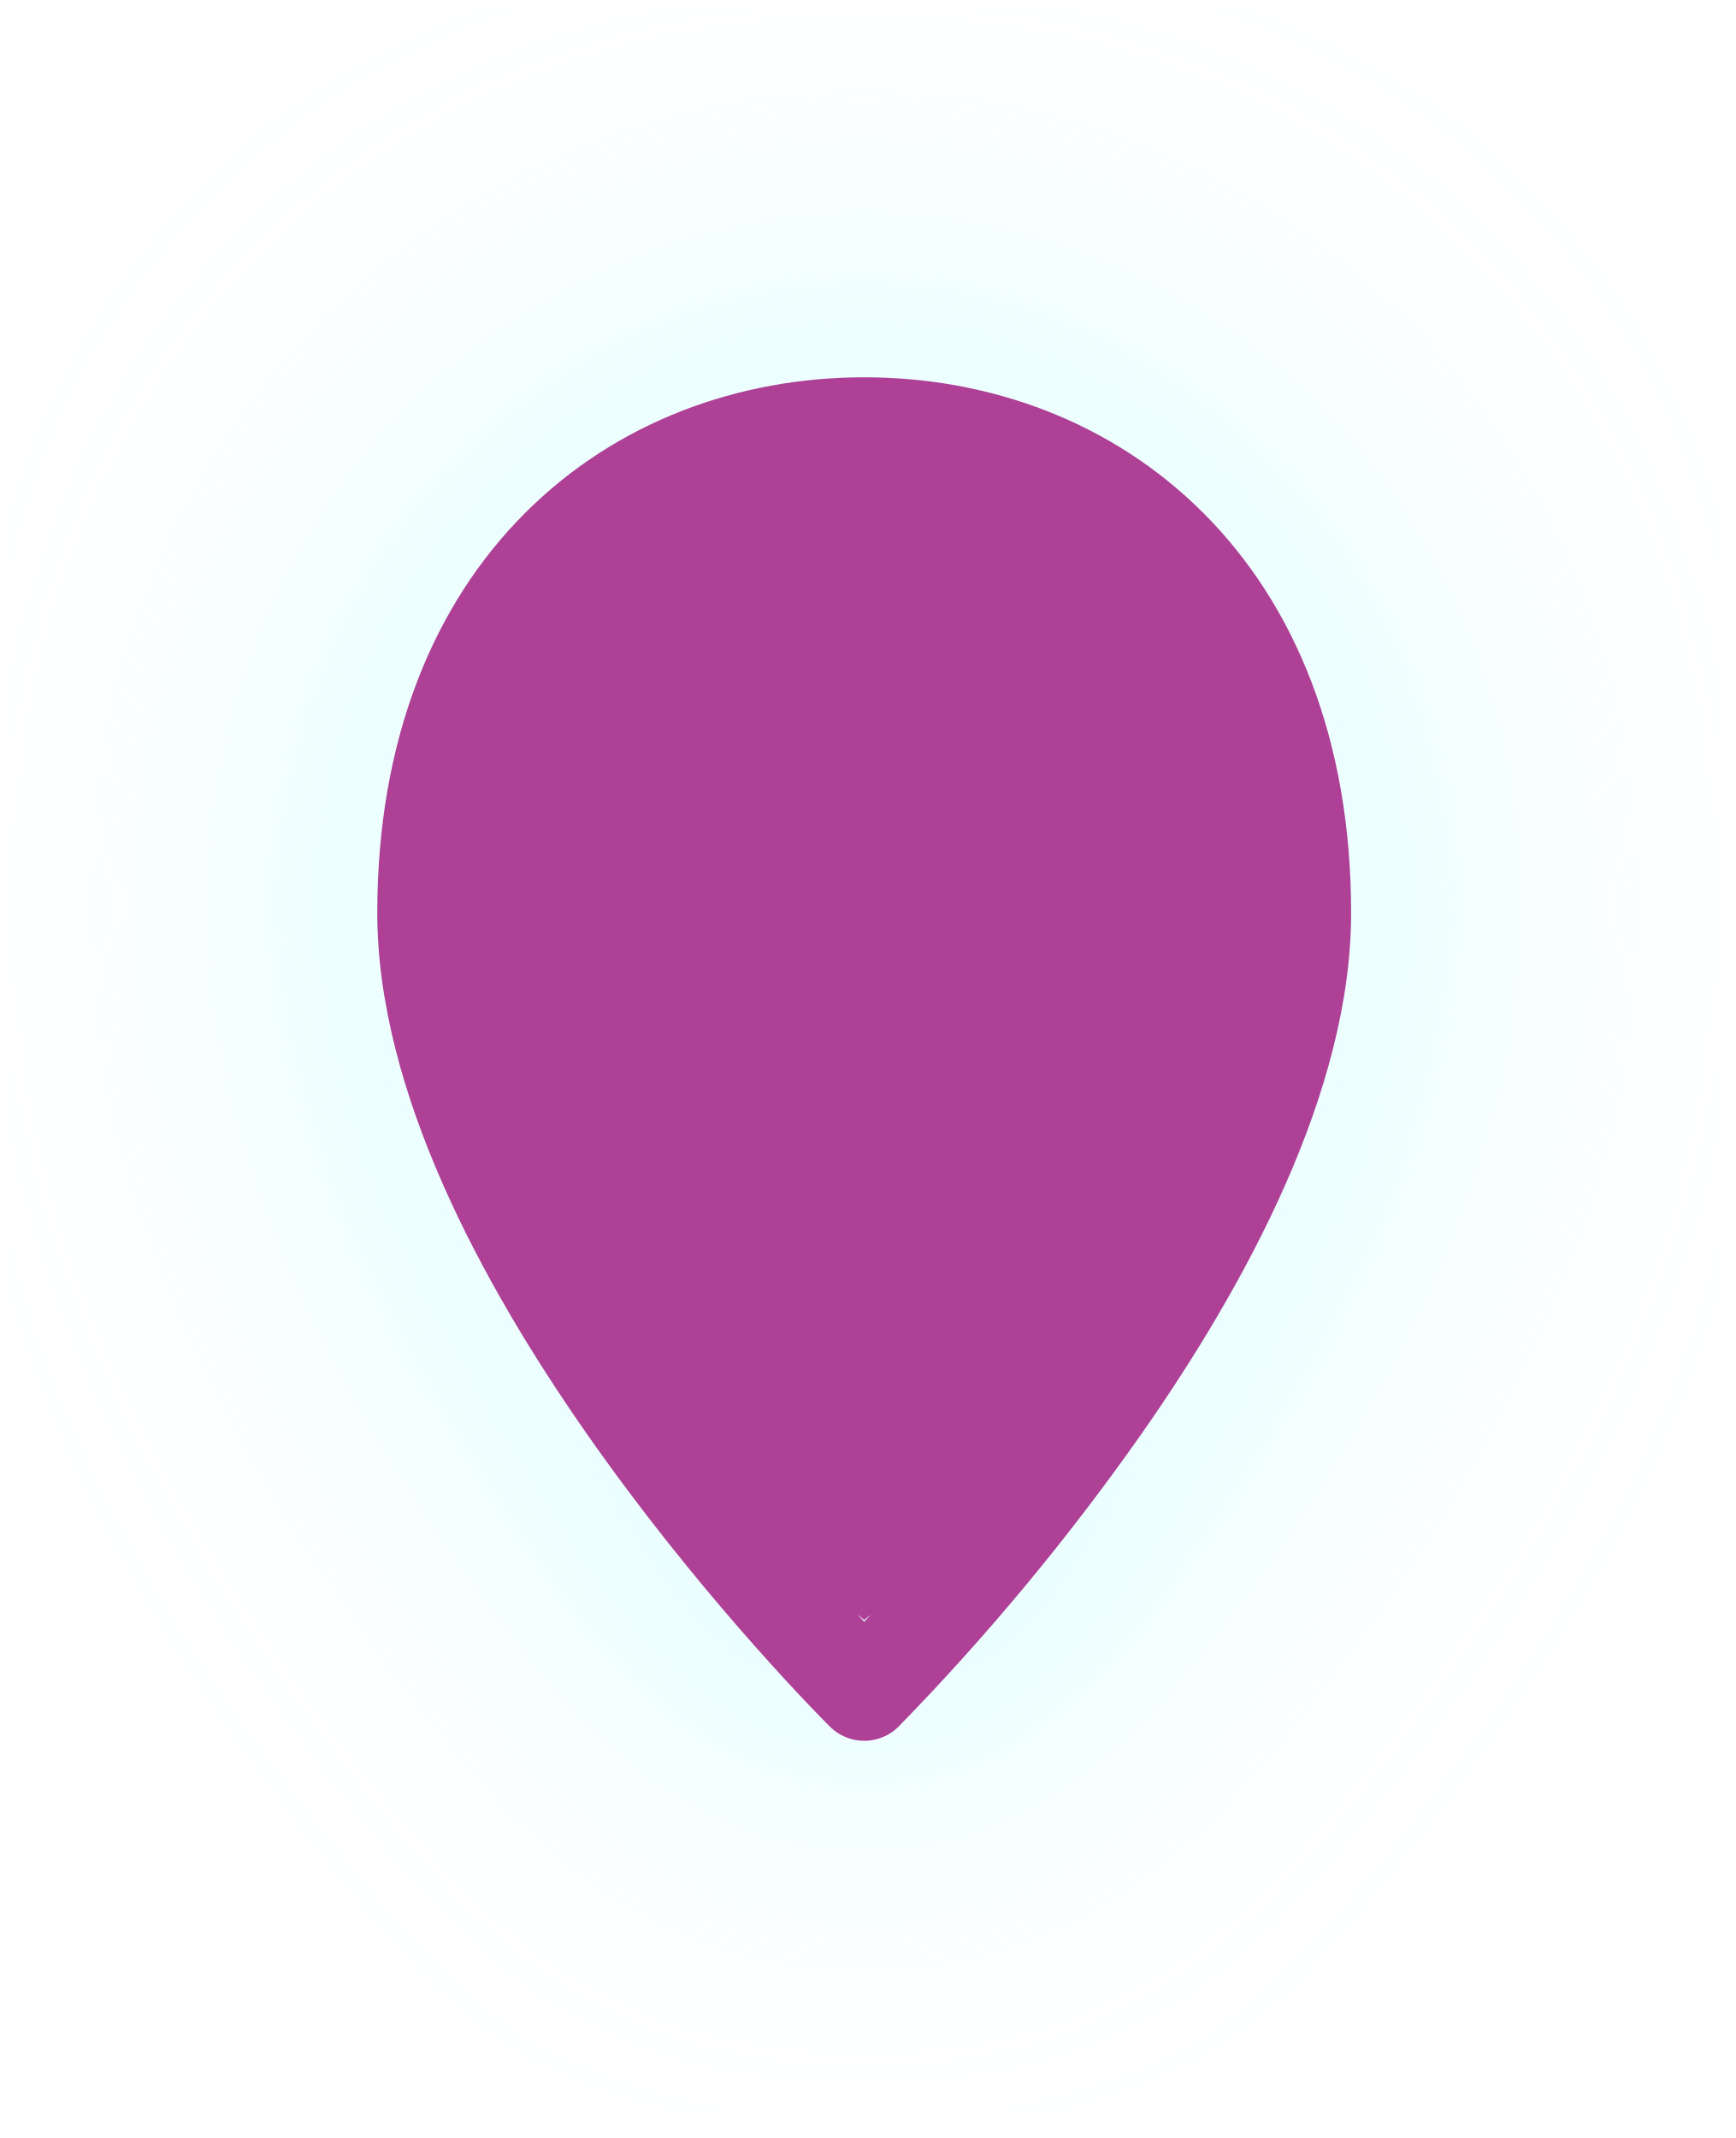
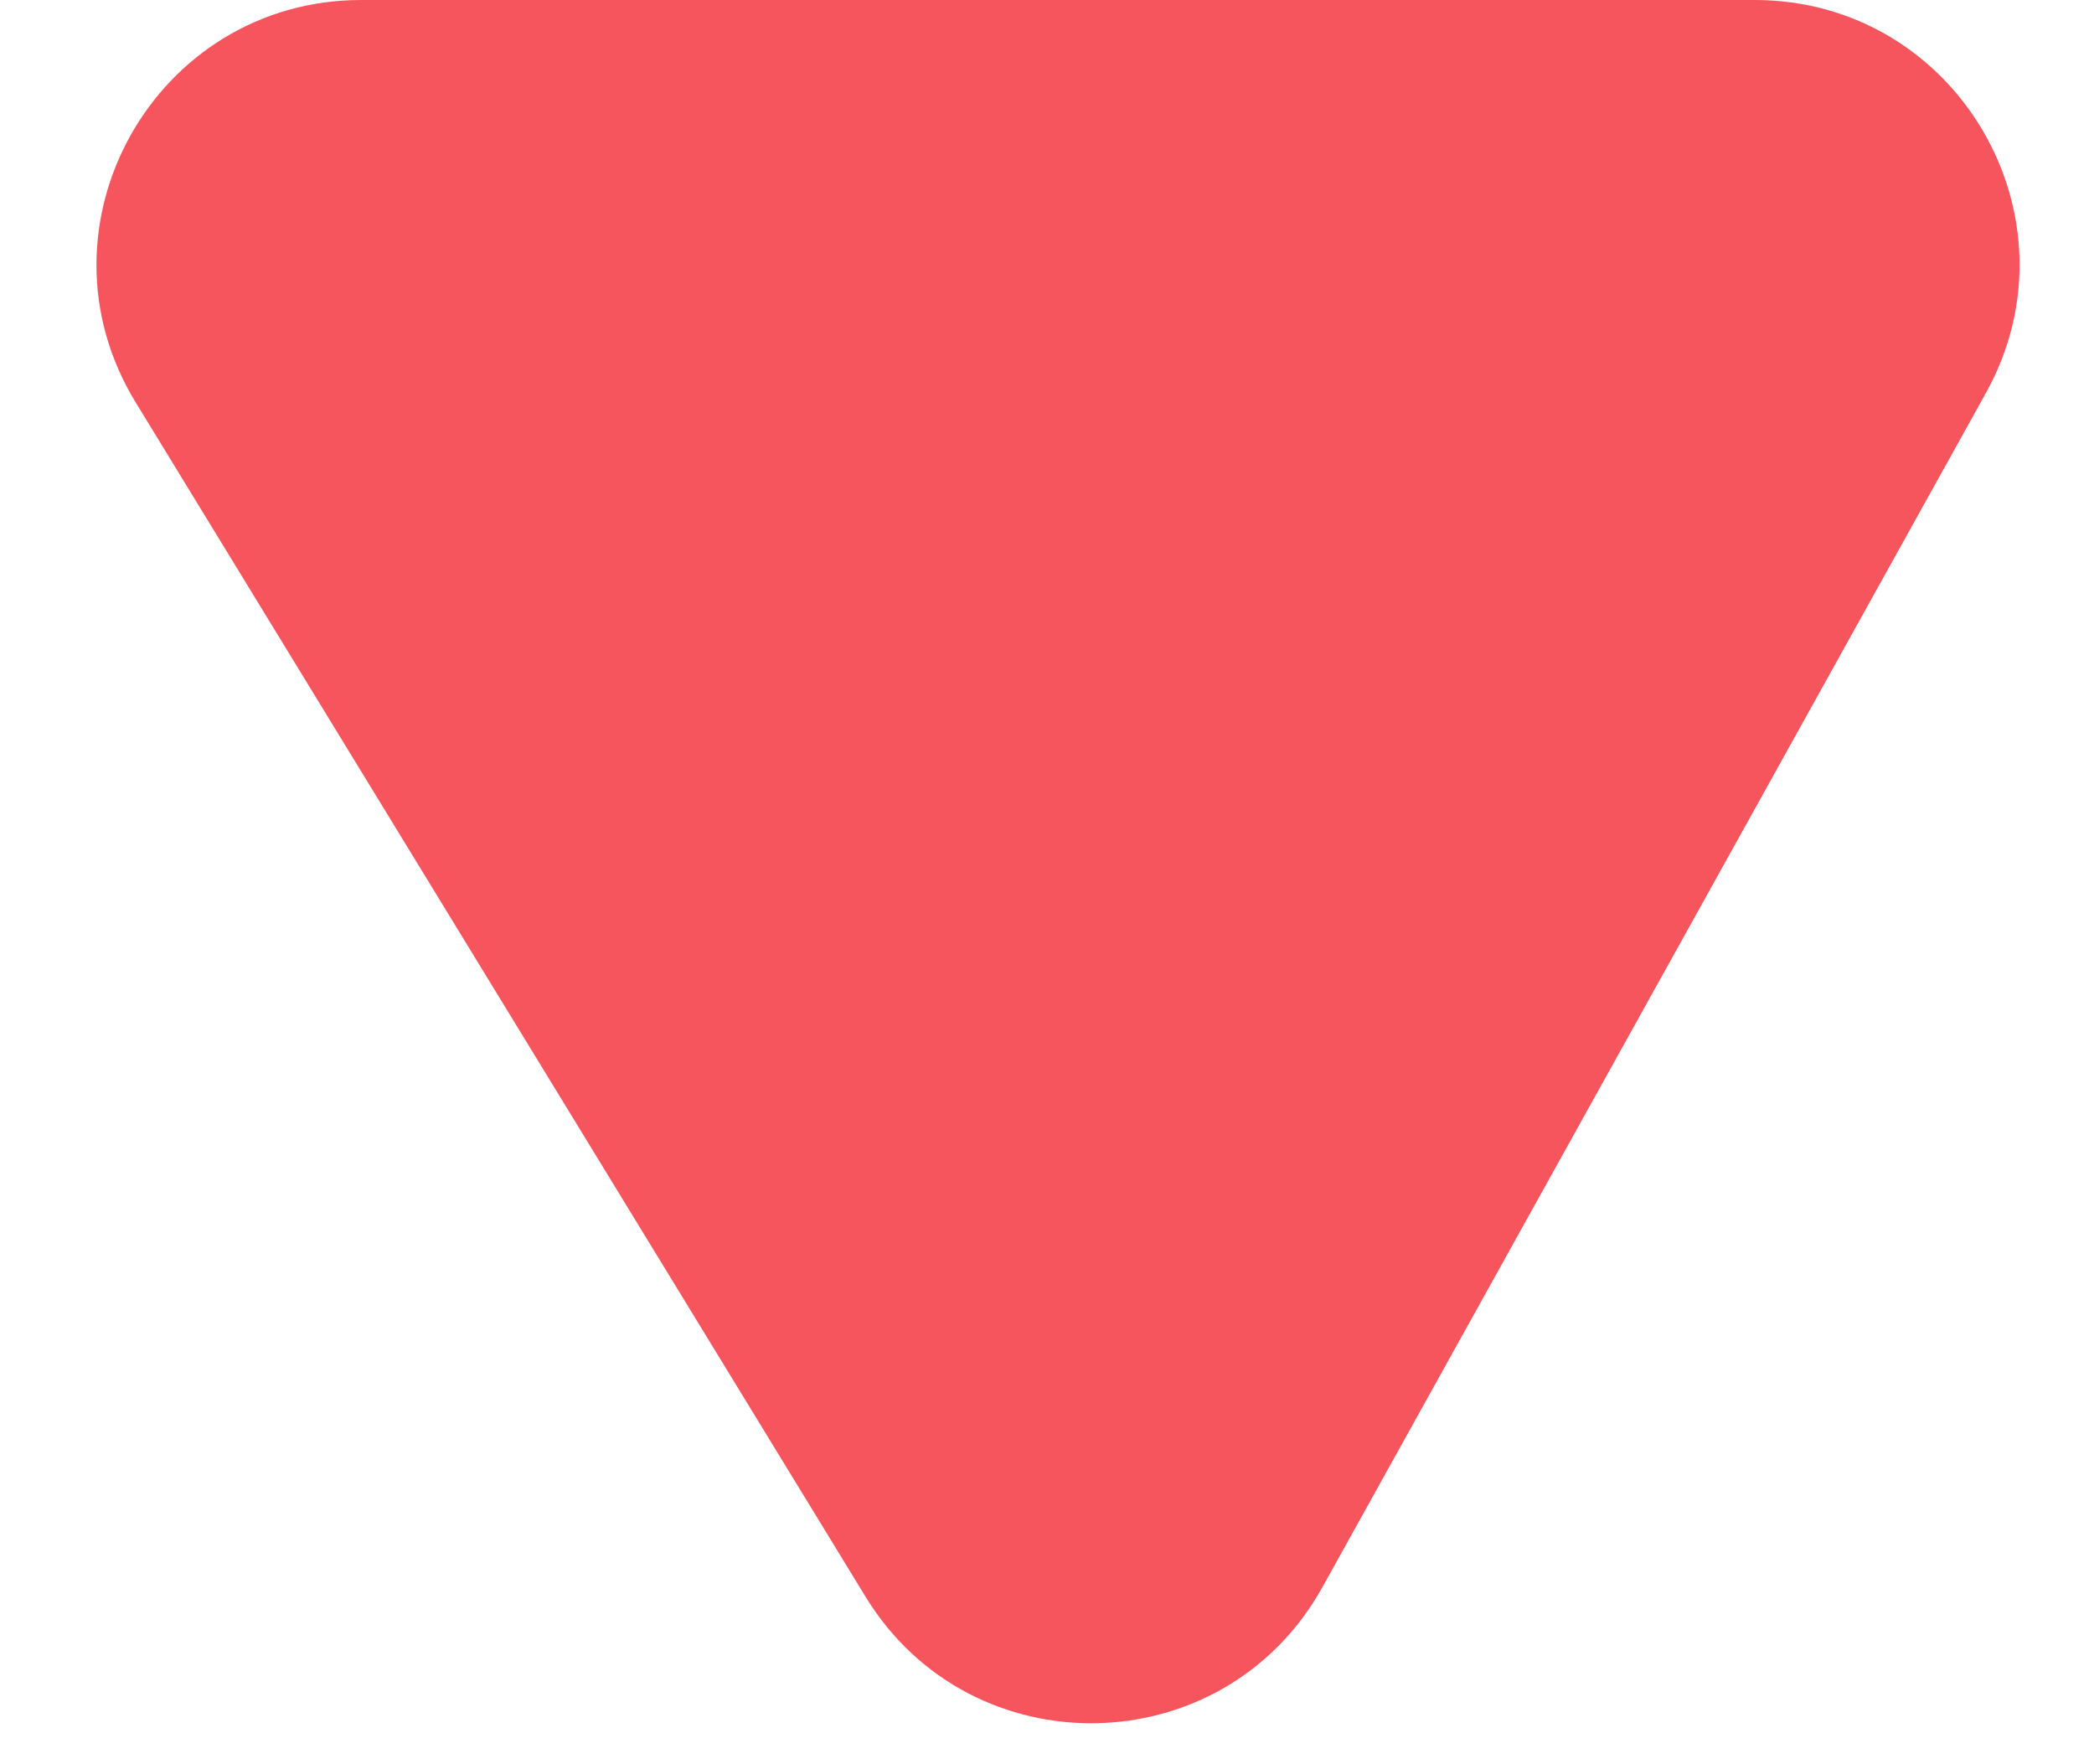
- <svg xmlns="http://www.w3.org/2000/svg" width="69" height="85" viewBox="0 0 69 85" fill="none">
-   <g filter="url(#filter0_f_723_498)">
-     <path d="M35.73 68.64C35.55 68.82 35.336 68.964 35.101 69.061C34.866 69.159 34.614 69.209 34.359 69.209C34.105 69.209 33.852 69.159 33.617 69.061C33.382 68.964 33.168 68.82 32.989 68.64C31.978 67.626 27.537 63.026 23.336 57.013C19.193 51.085 15 43.4 15 36.295C15 29.403 17.234 24.041 20.87 20.401C24.49 16.773 29.361 15 34.359 15C39.358 15 44.228 16.773 47.849 20.401C51.484 24.041 53.718 29.399 53.718 36.295C53.718 43.4 49.525 51.085 45.382 57.009C42.481 61.139 39.254 65.028 35.73 68.64V68.64ZM42.211 54.795C46.296 48.948 49.846 42.114 49.846 36.295C49.846 30.267 47.91 25.946 45.107 23.139C42.296 20.312 38.448 18.872 34.359 18.872C30.27 18.872 26.426 20.316 23.611 23.139C20.804 25.946 18.872 30.263 18.872 36.295C18.872 42.114 22.418 48.944 26.507 54.795C28.903 58.194 31.527 61.428 34.359 64.474C37.192 61.428 39.815 58.194 42.211 54.795V54.795Z" fill="#A3FBFF" />
-   </g>
-   <path fill-rule="evenodd" clip-rule="evenodd" d="M35.101 69.061C35.336 68.964 35.55 68.82 35.73 68.64C39.254 65.028 42.481 61.139 45.382 57.009C49.525 51.085 53.718 43.4 53.718 36.295C53.718 29.399 51.484 24.041 47.849 20.401C44.228 16.773 39.358 15 34.359 15C29.361 15 24.49 16.773 20.87 20.401C17.234 24.041 15 29.403 15 36.295C15 43.4 19.193 51.085 23.336 57.013C27.537 63.026 31.978 67.626 32.989 68.64C33.168 68.82 33.382 68.964 33.617 69.061C33.852 69.159 34.105 69.209 34.359 69.209C34.614 69.209 34.866 69.159 35.101 69.061ZM34.094 64.188C34.182 64.283 34.27 64.379 34.359 64.474C34.447 64.379 34.535 64.285 34.623 64.19C34.534 64.263 34.446 64.335 34.359 64.404C34.272 64.334 34.183 64.261 34.094 64.188Z" fill="#AE4096" />
-   <defs>
-     <filter id="filter0_f_723_498" x="0.132" y="0.132" width="68.454" height="83.945" filterUnits="userSpaceOnUse" color-interpolation-filters="sRGB">
-       <feFlood flood-opacity="0" result="BackgroundImageFix" />
-       <feBlend mode="normal" in="SourceGraphic" in2="BackgroundImageFix" result="shape" />
-       <feGaussianBlur stdDeviation="7.434" result="effect1_foregroundBlur_723_498" />
-     </filter>
-   </defs>
+ <svg xmlns="http://www.w3.org/2000/svg" width="19" height="16" viewBox="0 0 19 16" fill="none">
+   <path d="M15.921 0H3.279C1.405 0 0.254 2.052 1.231 3.651L7.853 14.487C8.812 16.056 11.106 16.009 11.999 14.401L18.019 3.566C18.908 1.966 17.751 0 15.921 0Z" fill="#F6555E" />
</svg>
